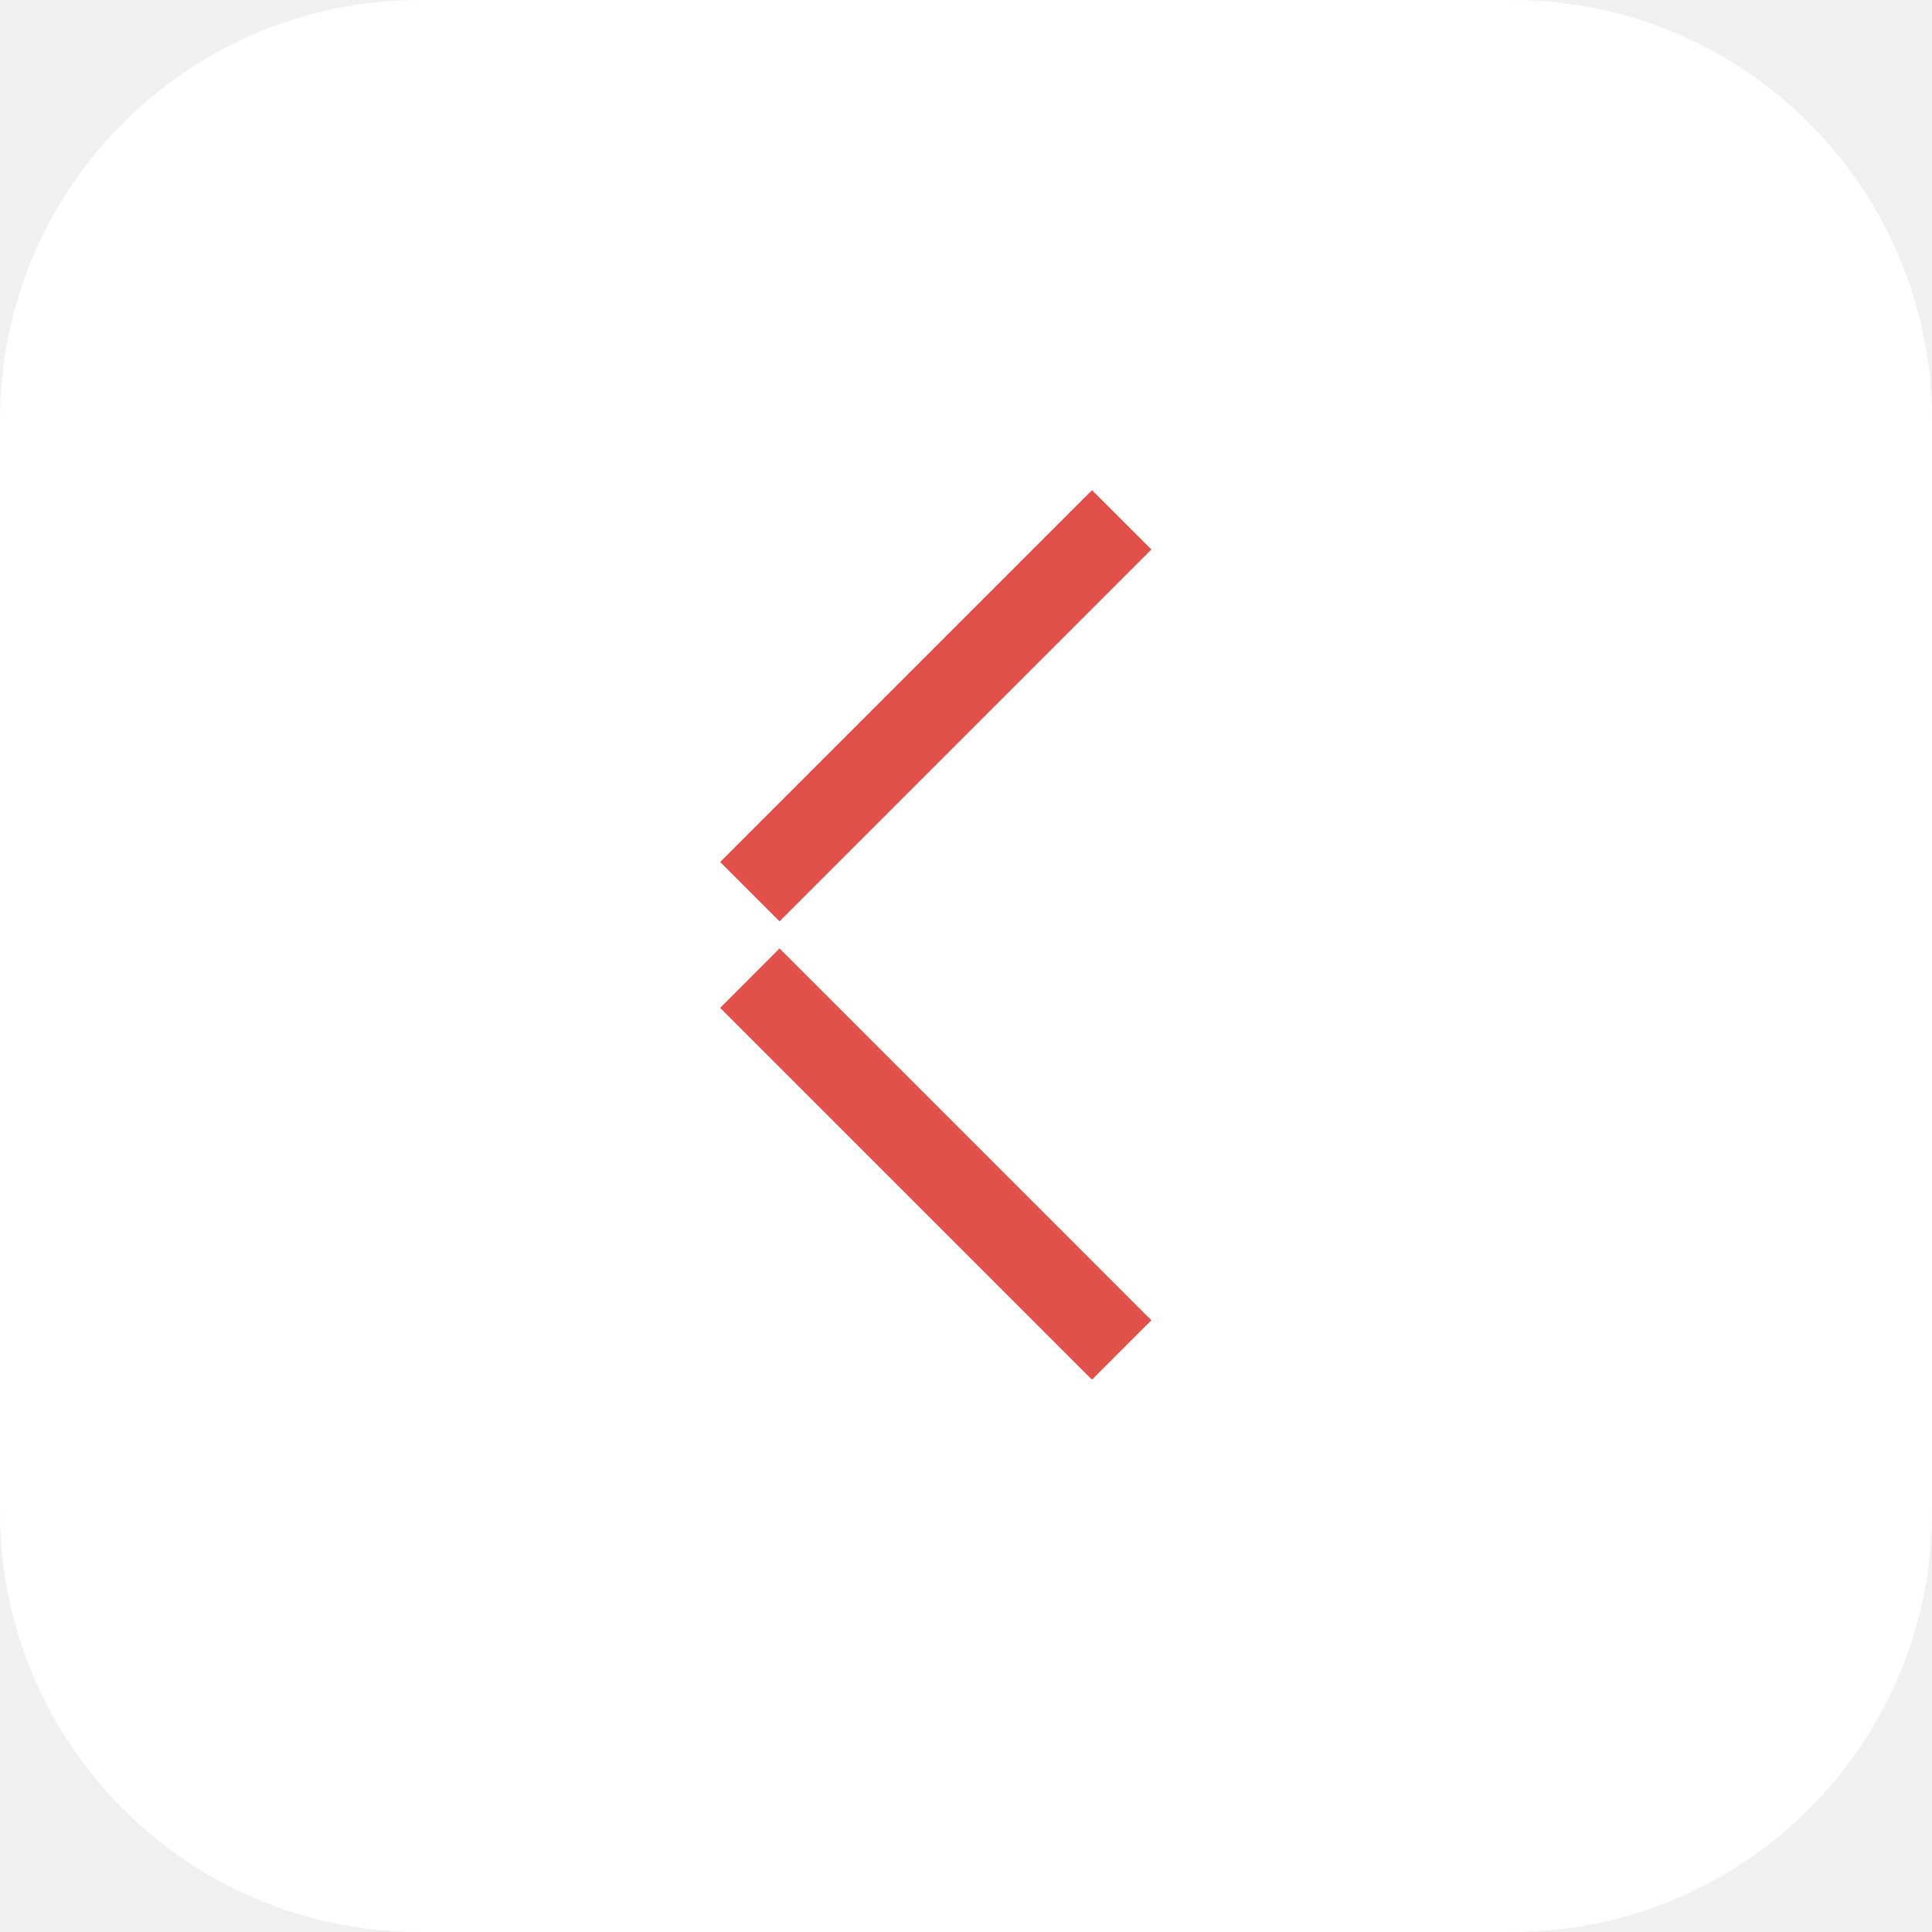
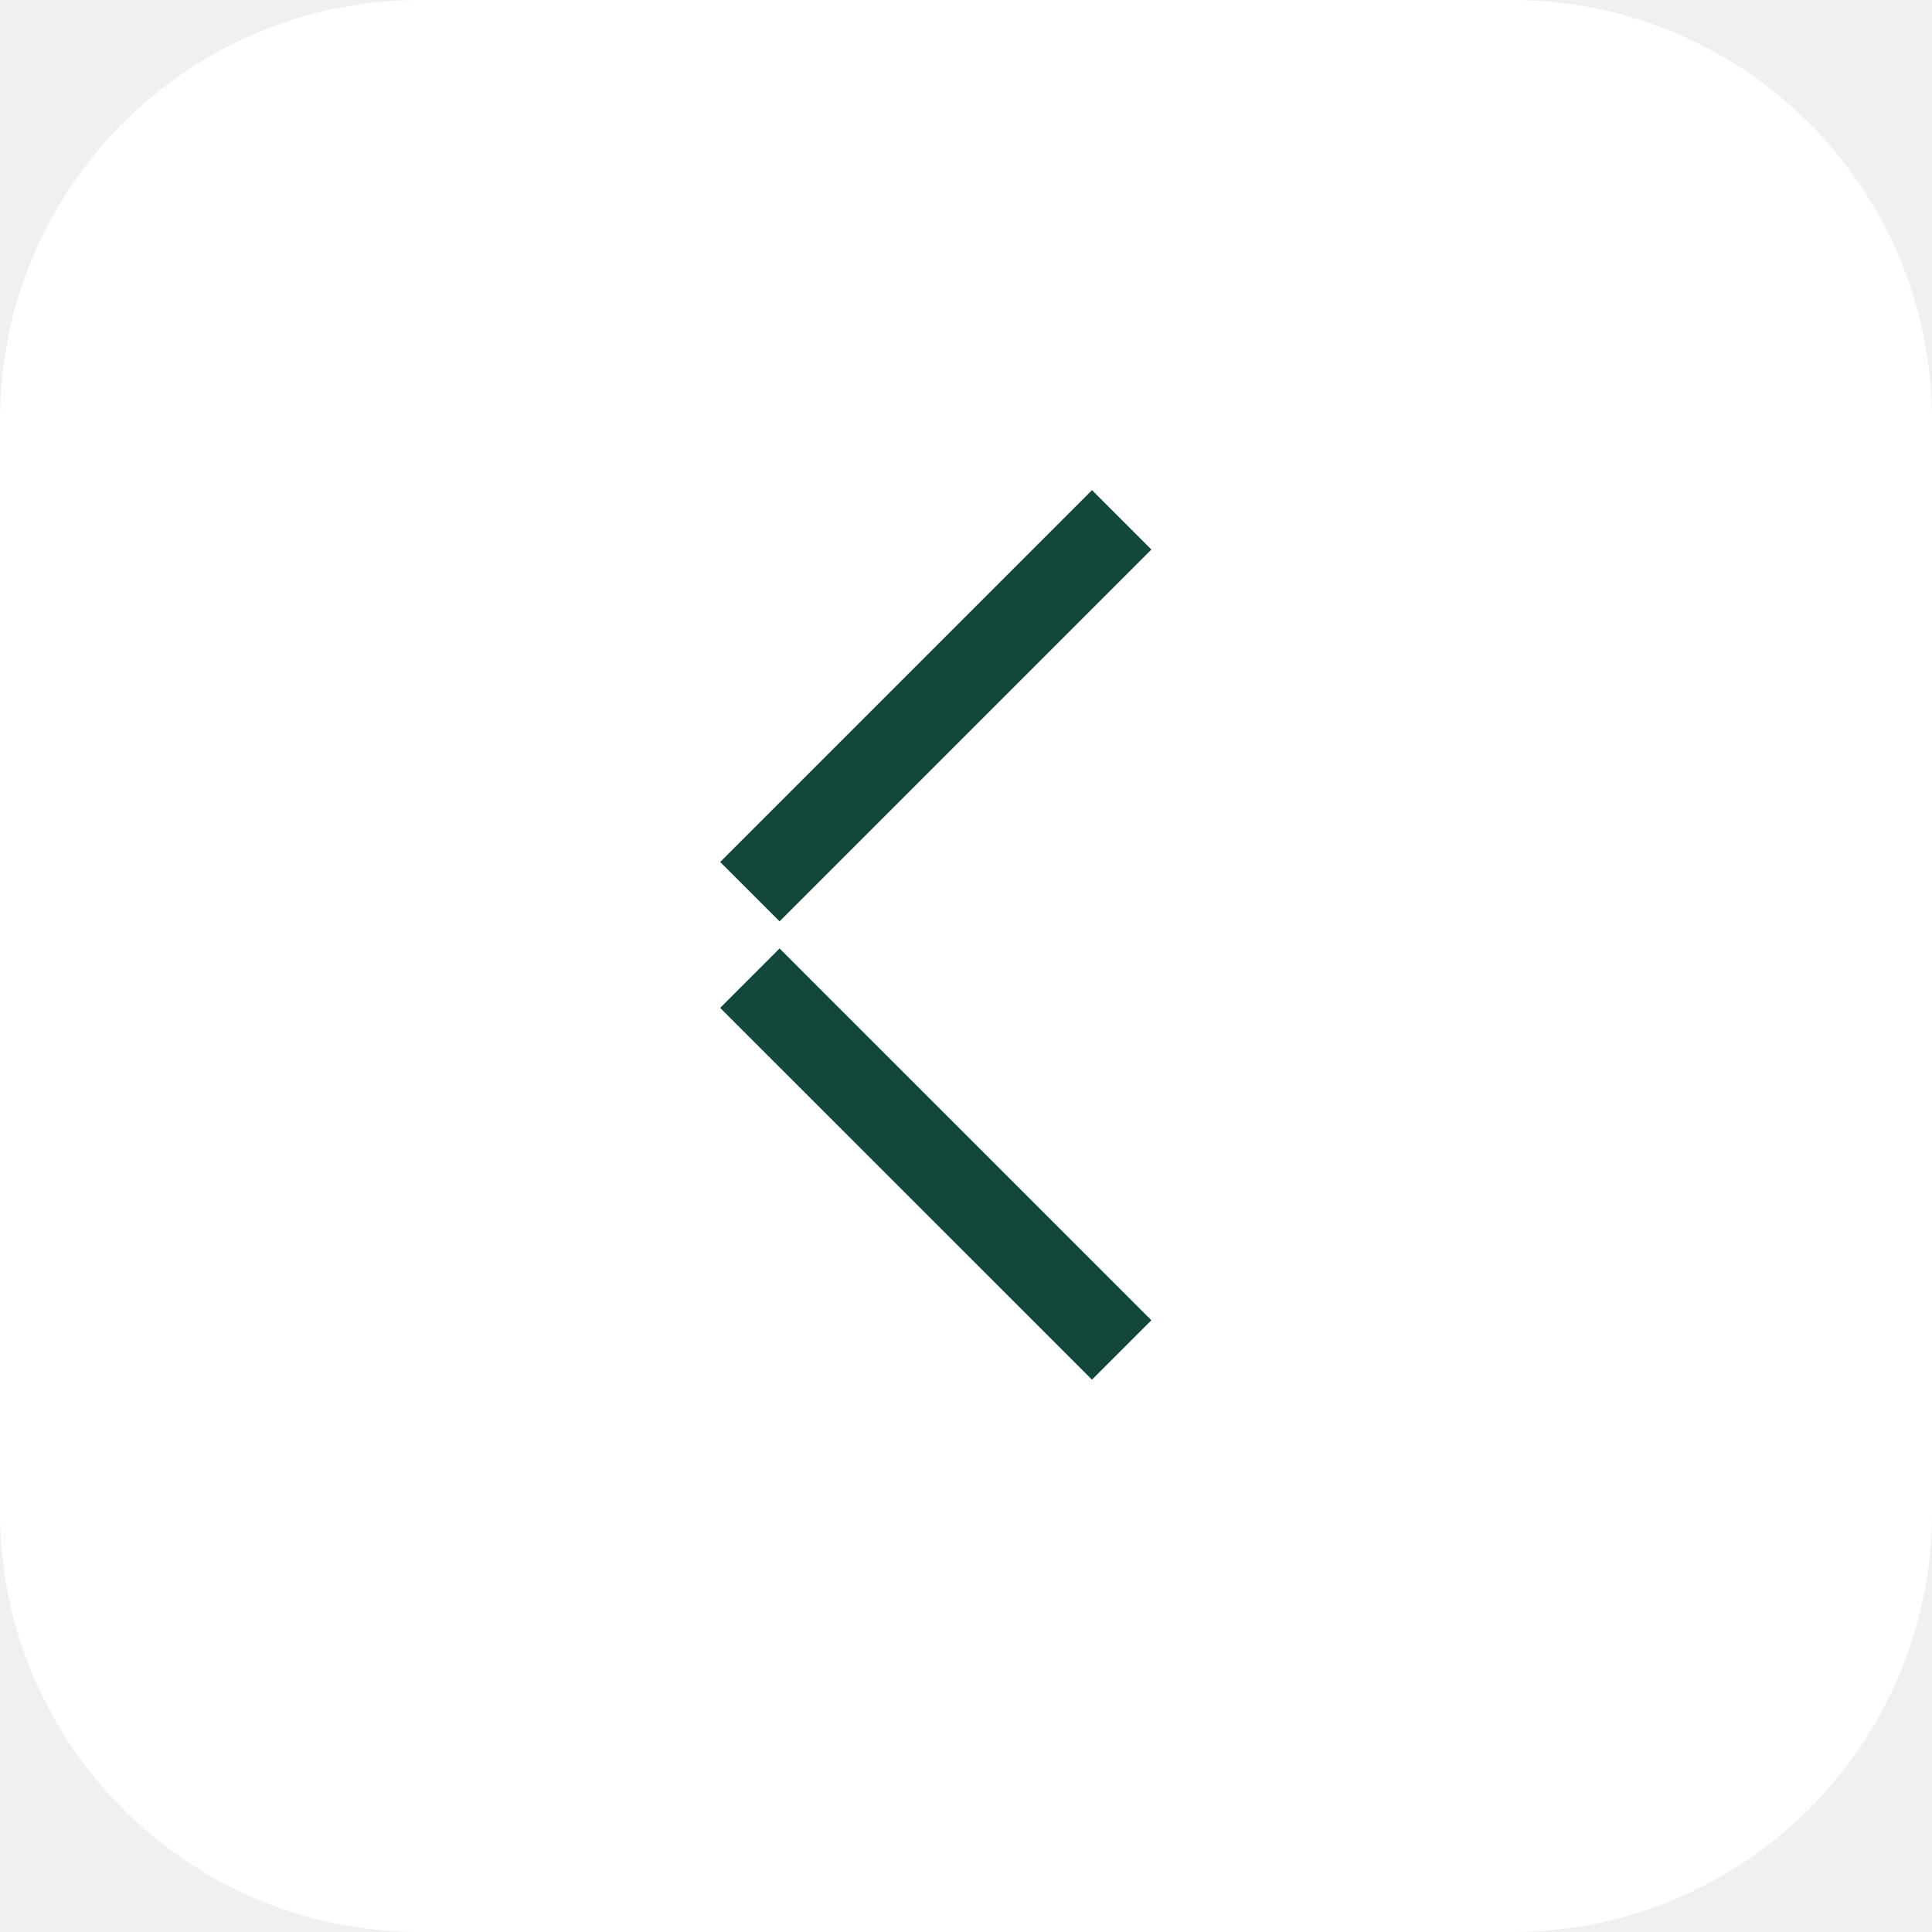
<svg xmlns="http://www.w3.org/2000/svg" width="46" height="46" viewBox="0 0 46 46" fill="none">
  <rect width="46" height="46" rx="10" transform="matrix(-1 0 0 1 46 0)" fill="white" />
-   <path fill-rule="evenodd" clip-rule="evenodd" d="M19.268 21.23L18.561 21.937L17.147 20.523L17.854 19.816L25.293 12.377L26 11.67L27.414 13.084L26.707 13.791L19.268 21.23ZM17.854 24.704L17.147 23.997L18.561 22.582L19.268 23.29L26.707 30.728L27.414 31.435L26 32.849L25.293 32.142L17.854 24.704Z" fill="#E1504B" />
+   <path fill-rule="evenodd" clip-rule="evenodd" d="M19.268 21.23L18.561 21.937L17.147 20.523L17.854 19.816L25.293 12.377L26 11.67L27.414 13.084L26.707 13.791L19.268 21.23ZM17.854 24.704L17.147 23.997L18.561 22.582L19.268 23.29L26.707 30.728L27.414 31.435L26 32.849L25.293 32.142L17.854 24.704Z" fill="#14473C" />
</svg>
